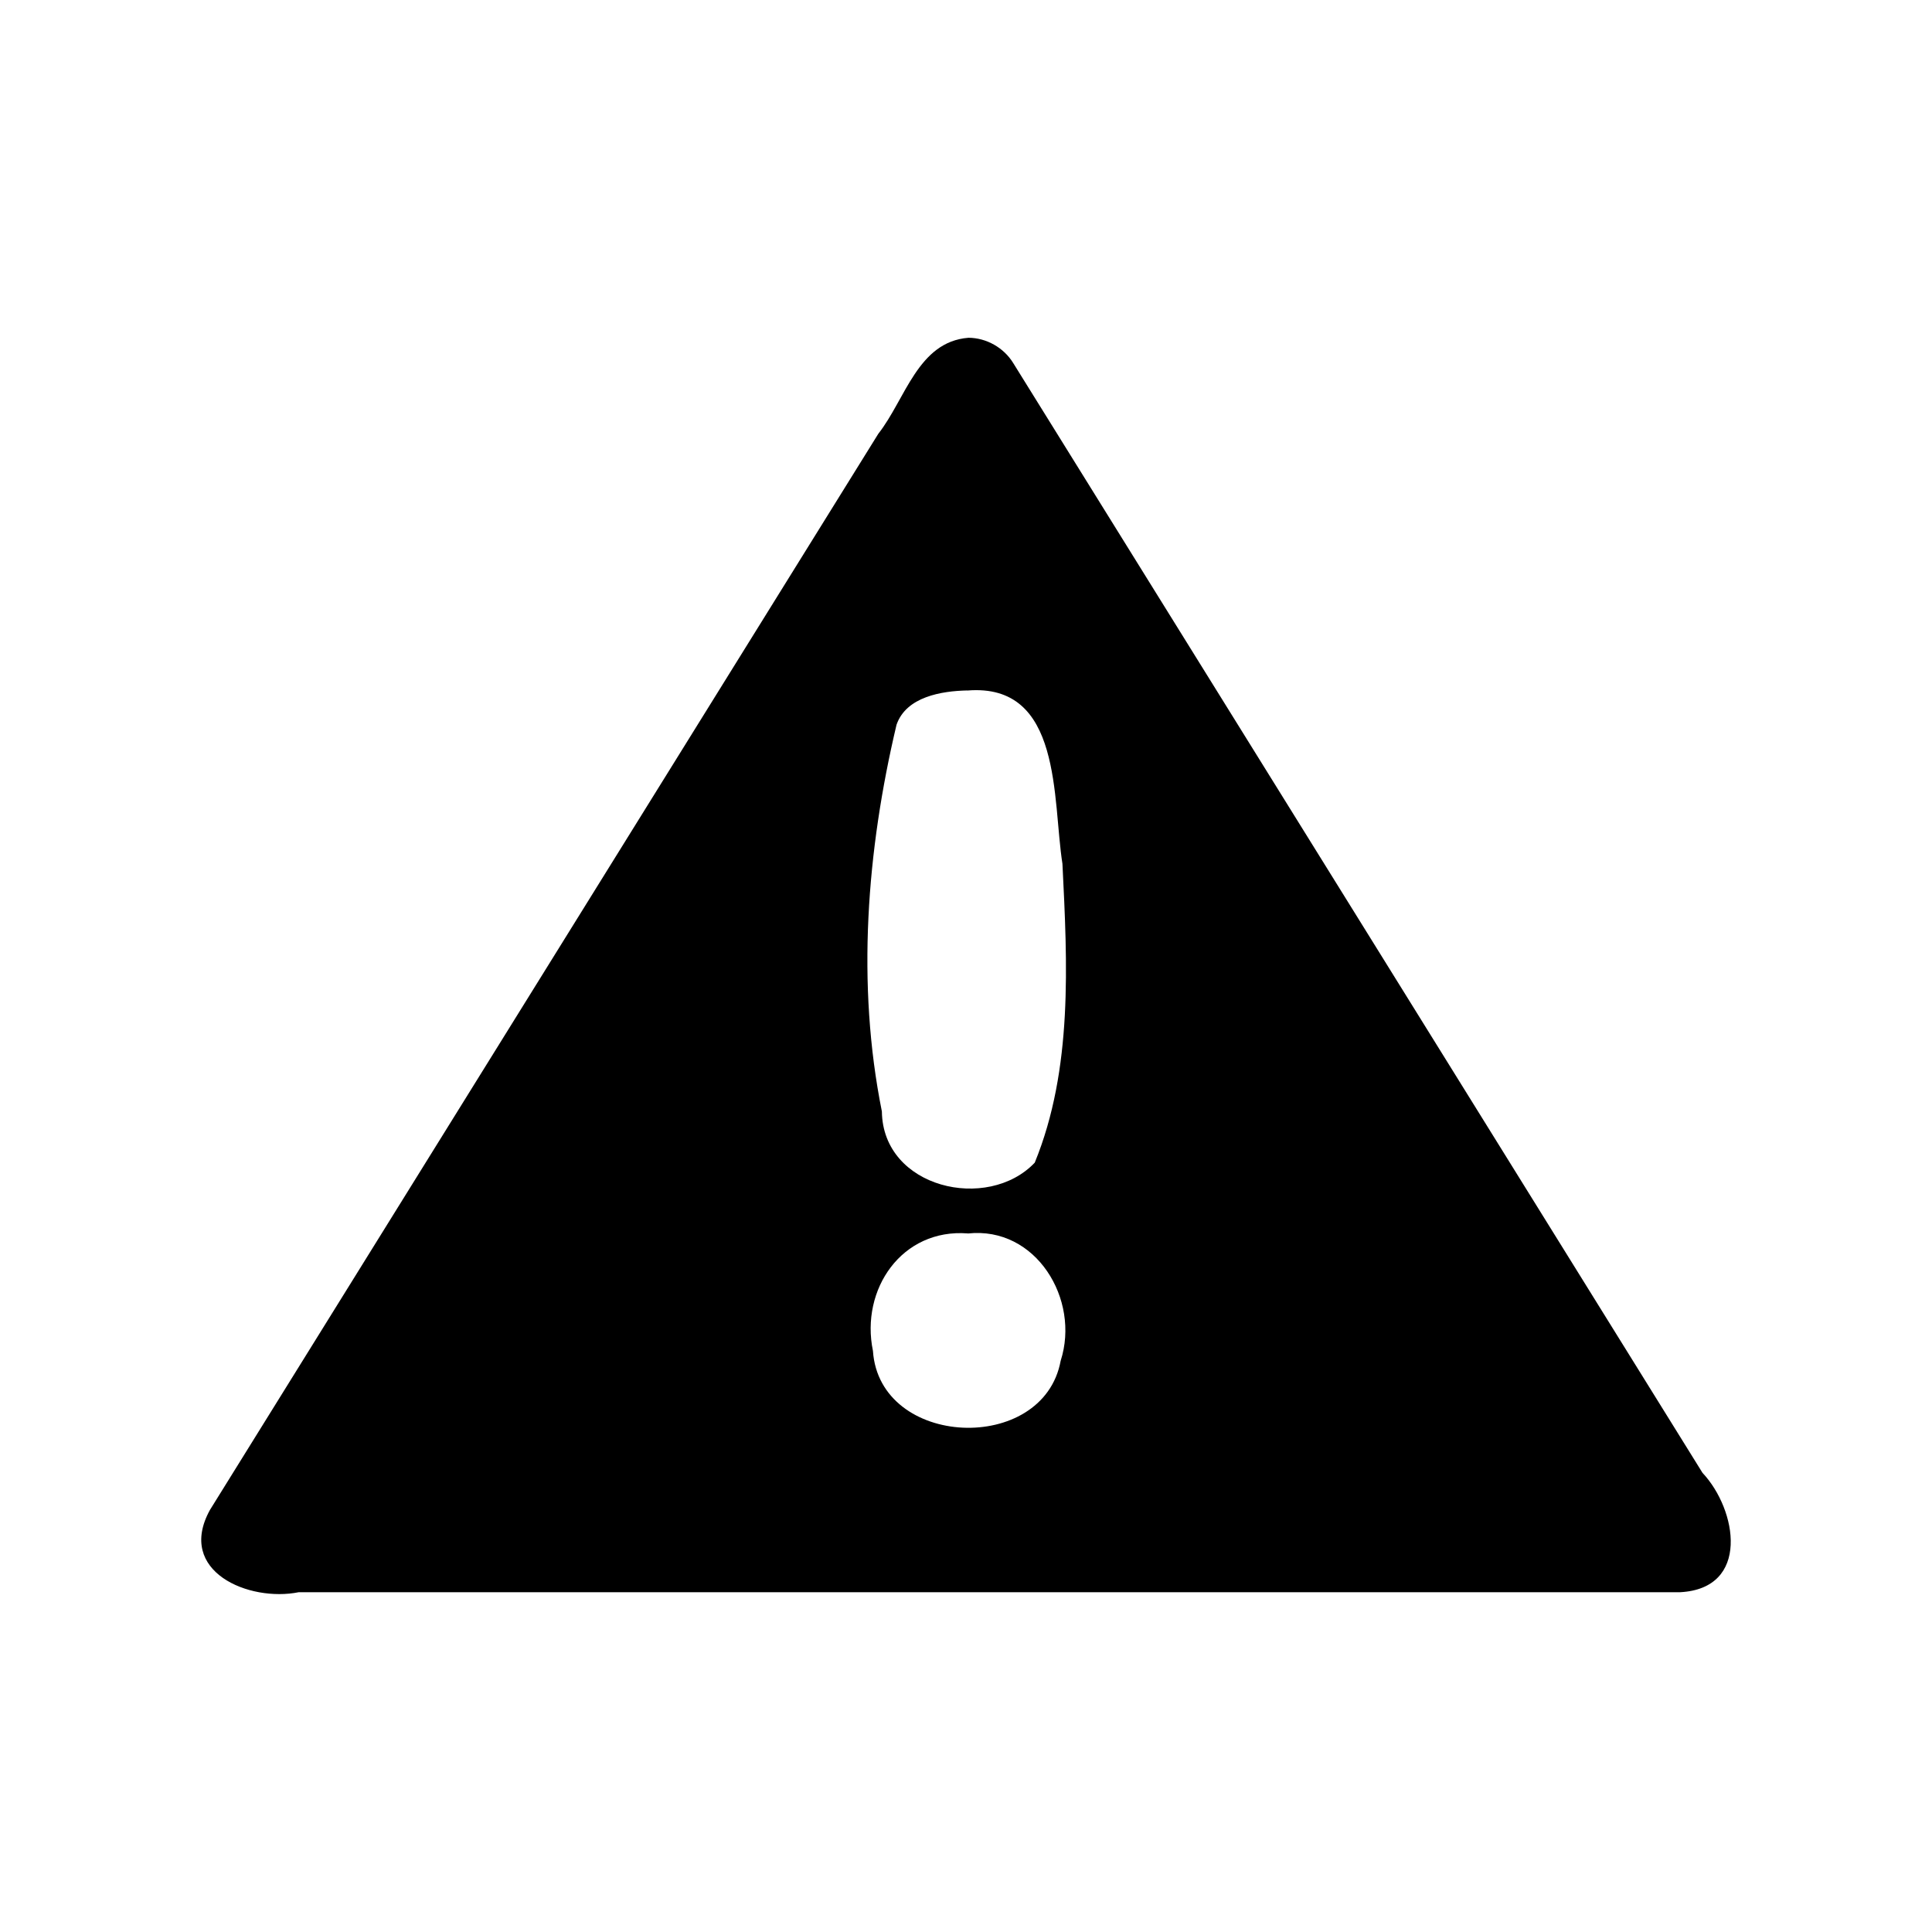
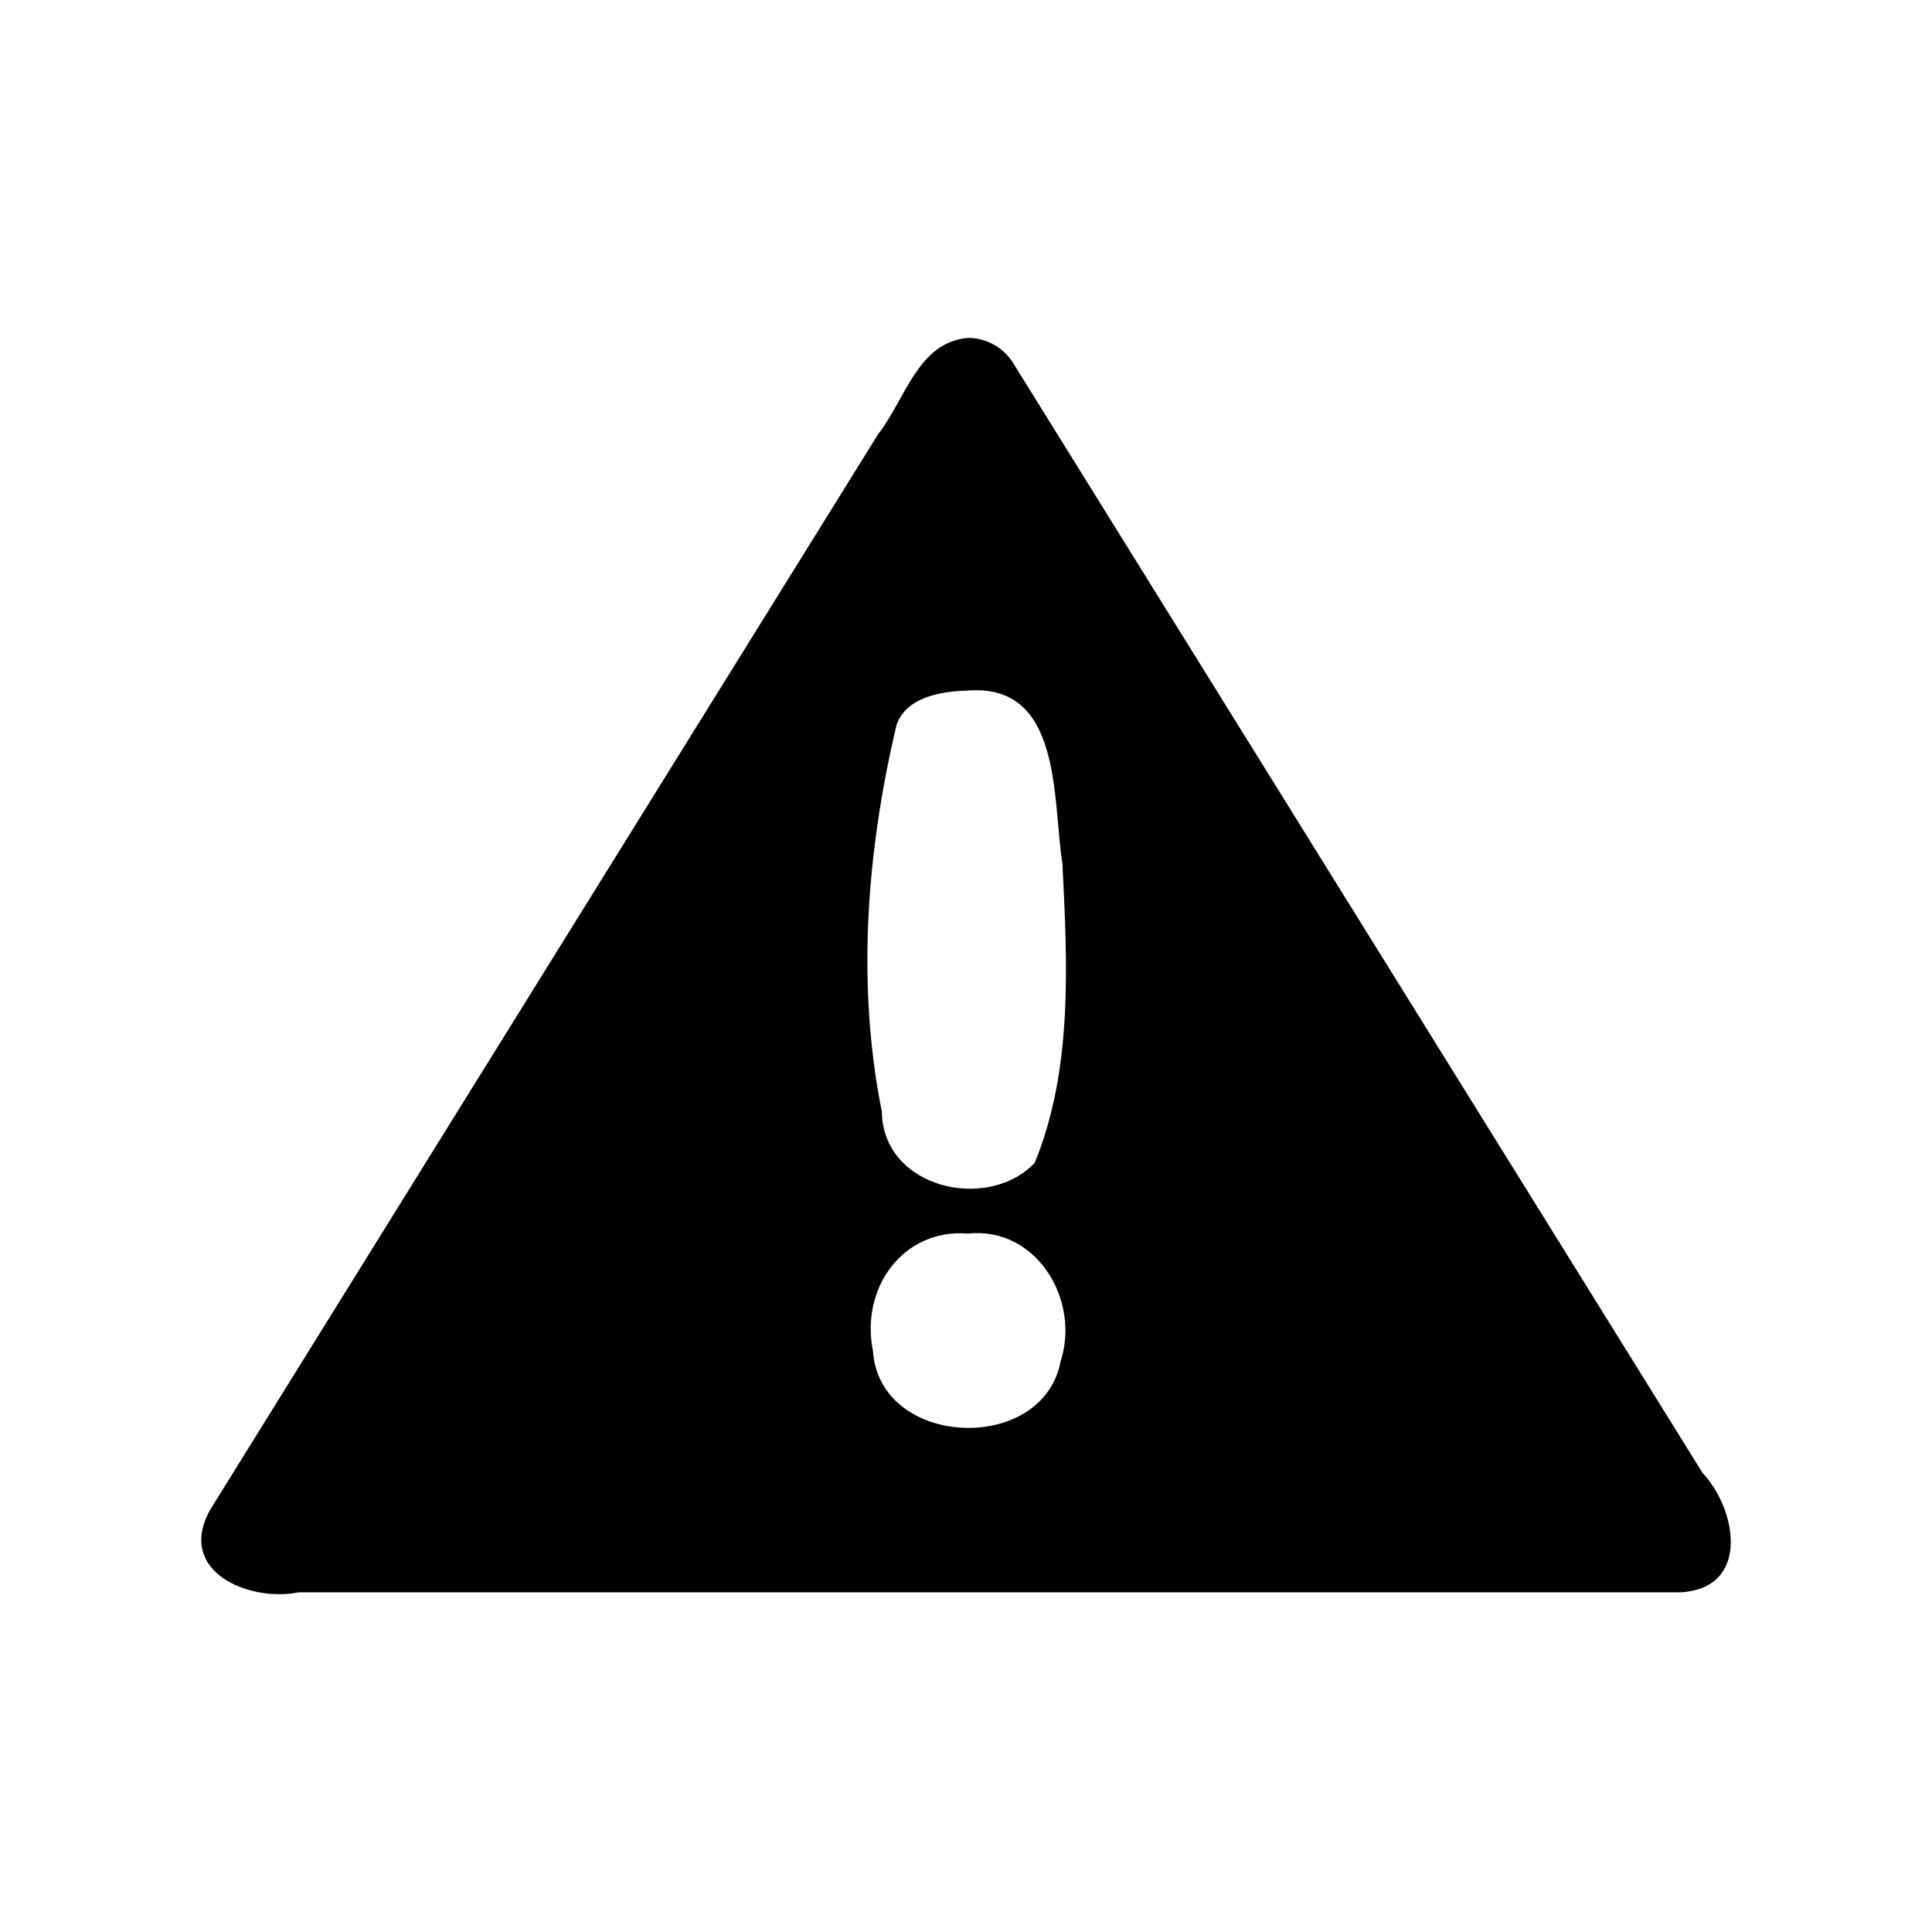
- <svg xmlns="http://www.w3.org/2000/svg" height="48" width="48" version="1.1" viewBox="0 0 24 24">
-   <path style="color-rendering:auto;fill-rule:evenodd;color:#000000;isolation:auto;mix-blend-mode:normal;text-decoration-color:#000000;shape-rendering:auto;solid-color:#000000;block-progression:tb;text-decoration-line:none;image-rendering:auto;white-space:normal;text-indent:0;text-transform:none;text-decoration-style:solid;fill:#000000" d="m12.031 4.196c-0.63 0.049-0.783 0.764-1.12 1.192-2.767 4.456-5.535 8.911-8.303 13.369-0.422 0.766 0.486 1.147 1.103 1.022h17.161c0.87-0.046 0.71-1.022 0.277-1.483-2.854-4.597-5.709-9.192-8.563-13.787-0.117-0.19-0.332-0.312-0.555-0.313zm-0.015 4.382c1.185-0.098 1.056 1.357 1.182 2.152 0.061 1.236 0.132 2.548-0.344 3.713-0.585 0.616-1.887 0.318-1.899-0.636-0.318-1.583-0.188-3.241 0.182-4.804 0.121-0.349 0.561-0.419 0.879-0.426zm0.006 6.745c0.848-0.093 1.399 0.82 1.154 1.581-0.215 1.17-2.251 1.087-2.332-0.123-0.158-0.765 0.359-1.523 1.179-1.459z" />
-   <path d="m0 0h24v24h-24z" fill="none" />
+ <svg xmlns="http://www.w3.org/2000/svg" height="48" width="48" version="1.1" viewBox="0 0 48 48">
+   <path style="color-rendering:auto;fill-rule:evenodd;color:#000000;isolation:auto;mix-blend-mode:normal;text-decoration-color:#000000;shape-rendering:auto;solid-color:#000000;block-progression:tb;text-decoration-line:none;image-rendering:auto;white-space:normal;text-indent:0;text-transform:none;text-decoration-style:solid;fill:#000000" d="m24.062 8.394c-1.26 0.098-1.566 1.528-2.24 2.385-5.534 8.912-11.07 17.822-16.605 26.737-0.845 1.532 0.972 2.294 2.207 2.045h34.321c1.74-0.091 1.419-2.045 0.555-2.966-5.709-9.194-11.419-18.383-17.127-27.573-0.234-0.381-0.664-0.625-1.11-0.627zm-0.029 8.764c2.37-0.196 2.111 2.714 2.363 4.305 0.122 2.471 0.265 5.096-0.688 7.427-1.17 1.232-3.773 0.636-3.799-1.272-0.635-3.167-0.375-6.482 0.365-9.607 0.242-0.698 1.122-0.838 1.758-0.852zm0.012 13.491c1.696-0.185 2.799 1.641 2.308 3.162-0.43 2.339-4.503 2.174-4.664-0.246-0.317-1.53 0.719-3.045 2.357-2.917z" />
</svg>
